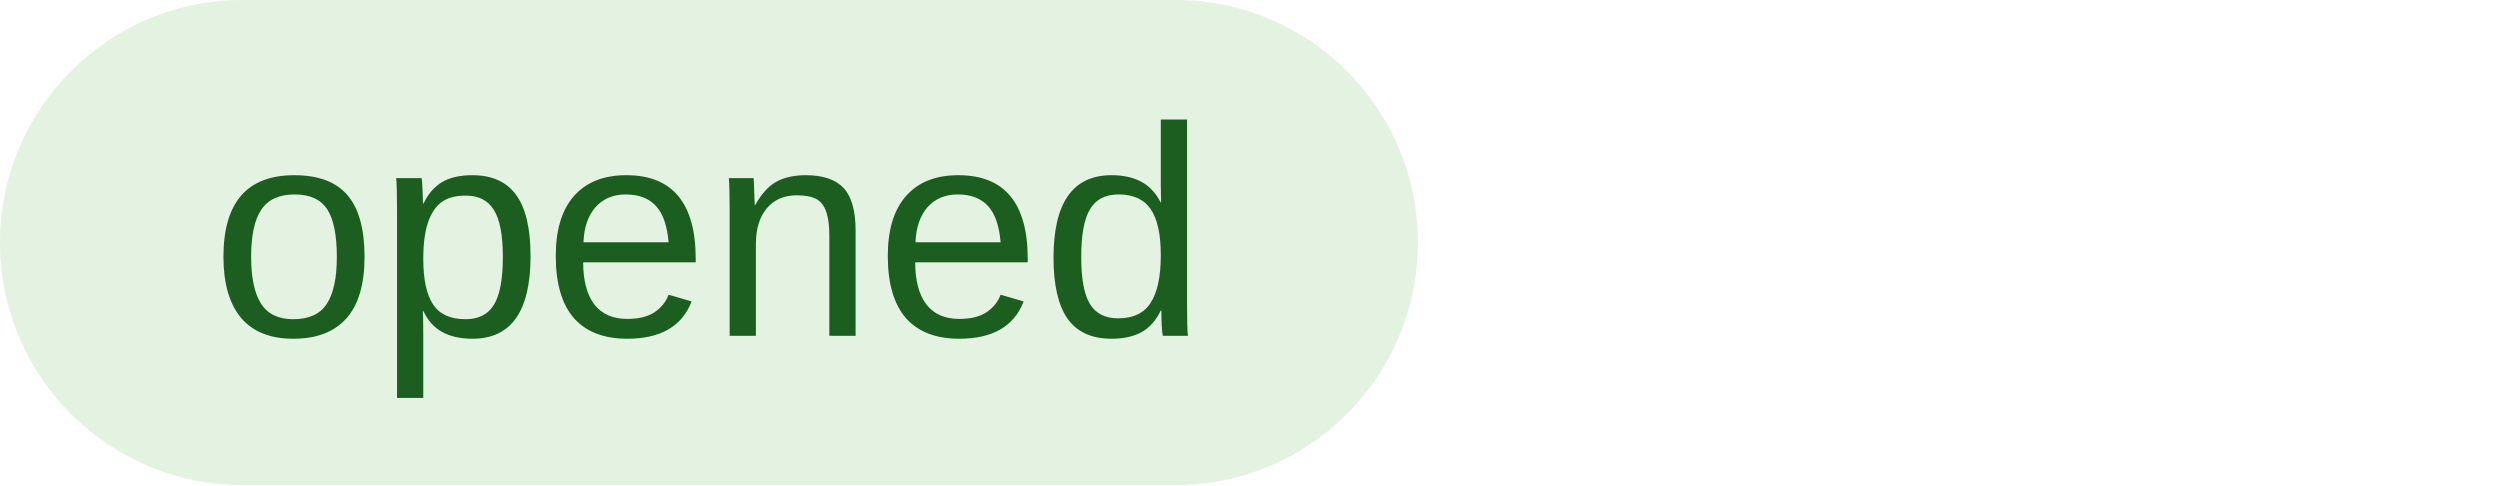
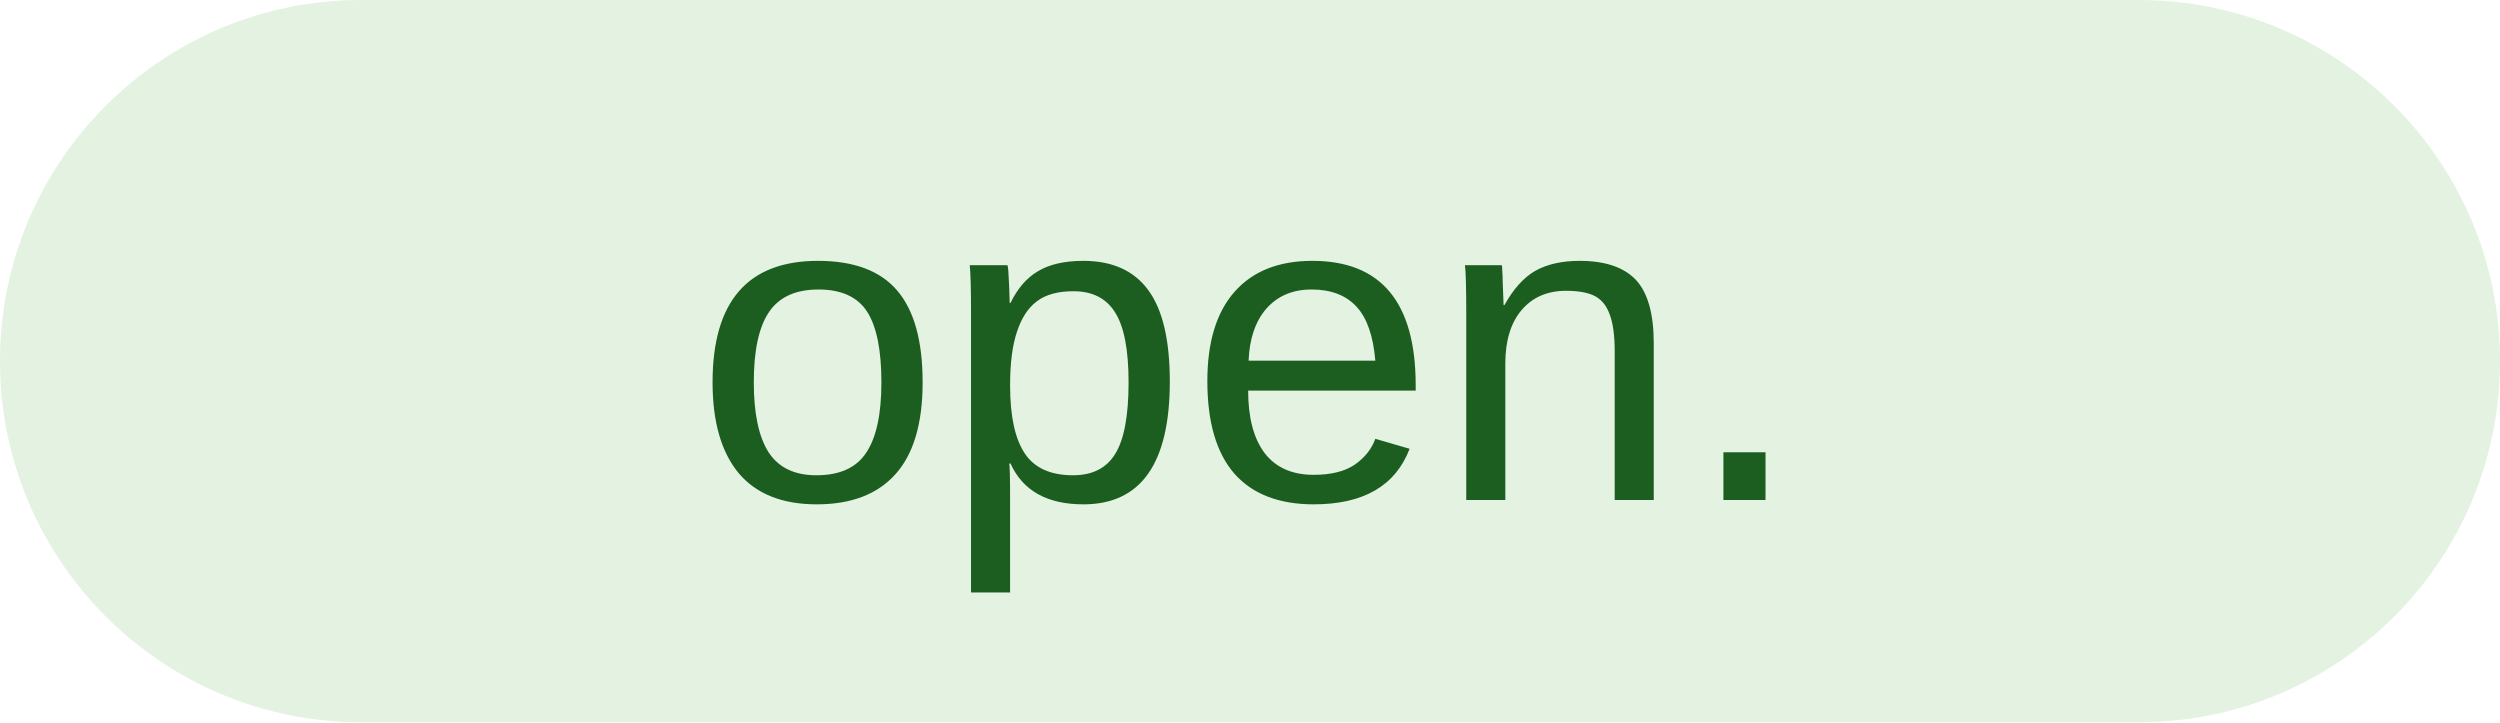
- <svg xmlns="http://www.w3.org/2000/svg" width="134" height="26">
-   <rect x="0" y="0" width="76" height="26" rx="13" ry="13" fill="#E3F2E1" />
-   <text x="38" y="18" font-family="Segoe UI, Arial, sans-serif" font-size="16" font-weight="500" fill="#1B5E20" text-anchor="middle">opened</text>
+ <svg xmlns="http://www.w3.org/2000/svg" width="90" height="26">
+   <rect x="0" y="0" width="90" height="26" rx="13" ry="13" fill="#E3F2E1" />
+   <text x="45" y="18" font-family="Segoe UI, Arial, sans-serif" font-size="16" font-weight="500" fill="#1B5E20" text-anchor="middle">open.</text>
</svg>
